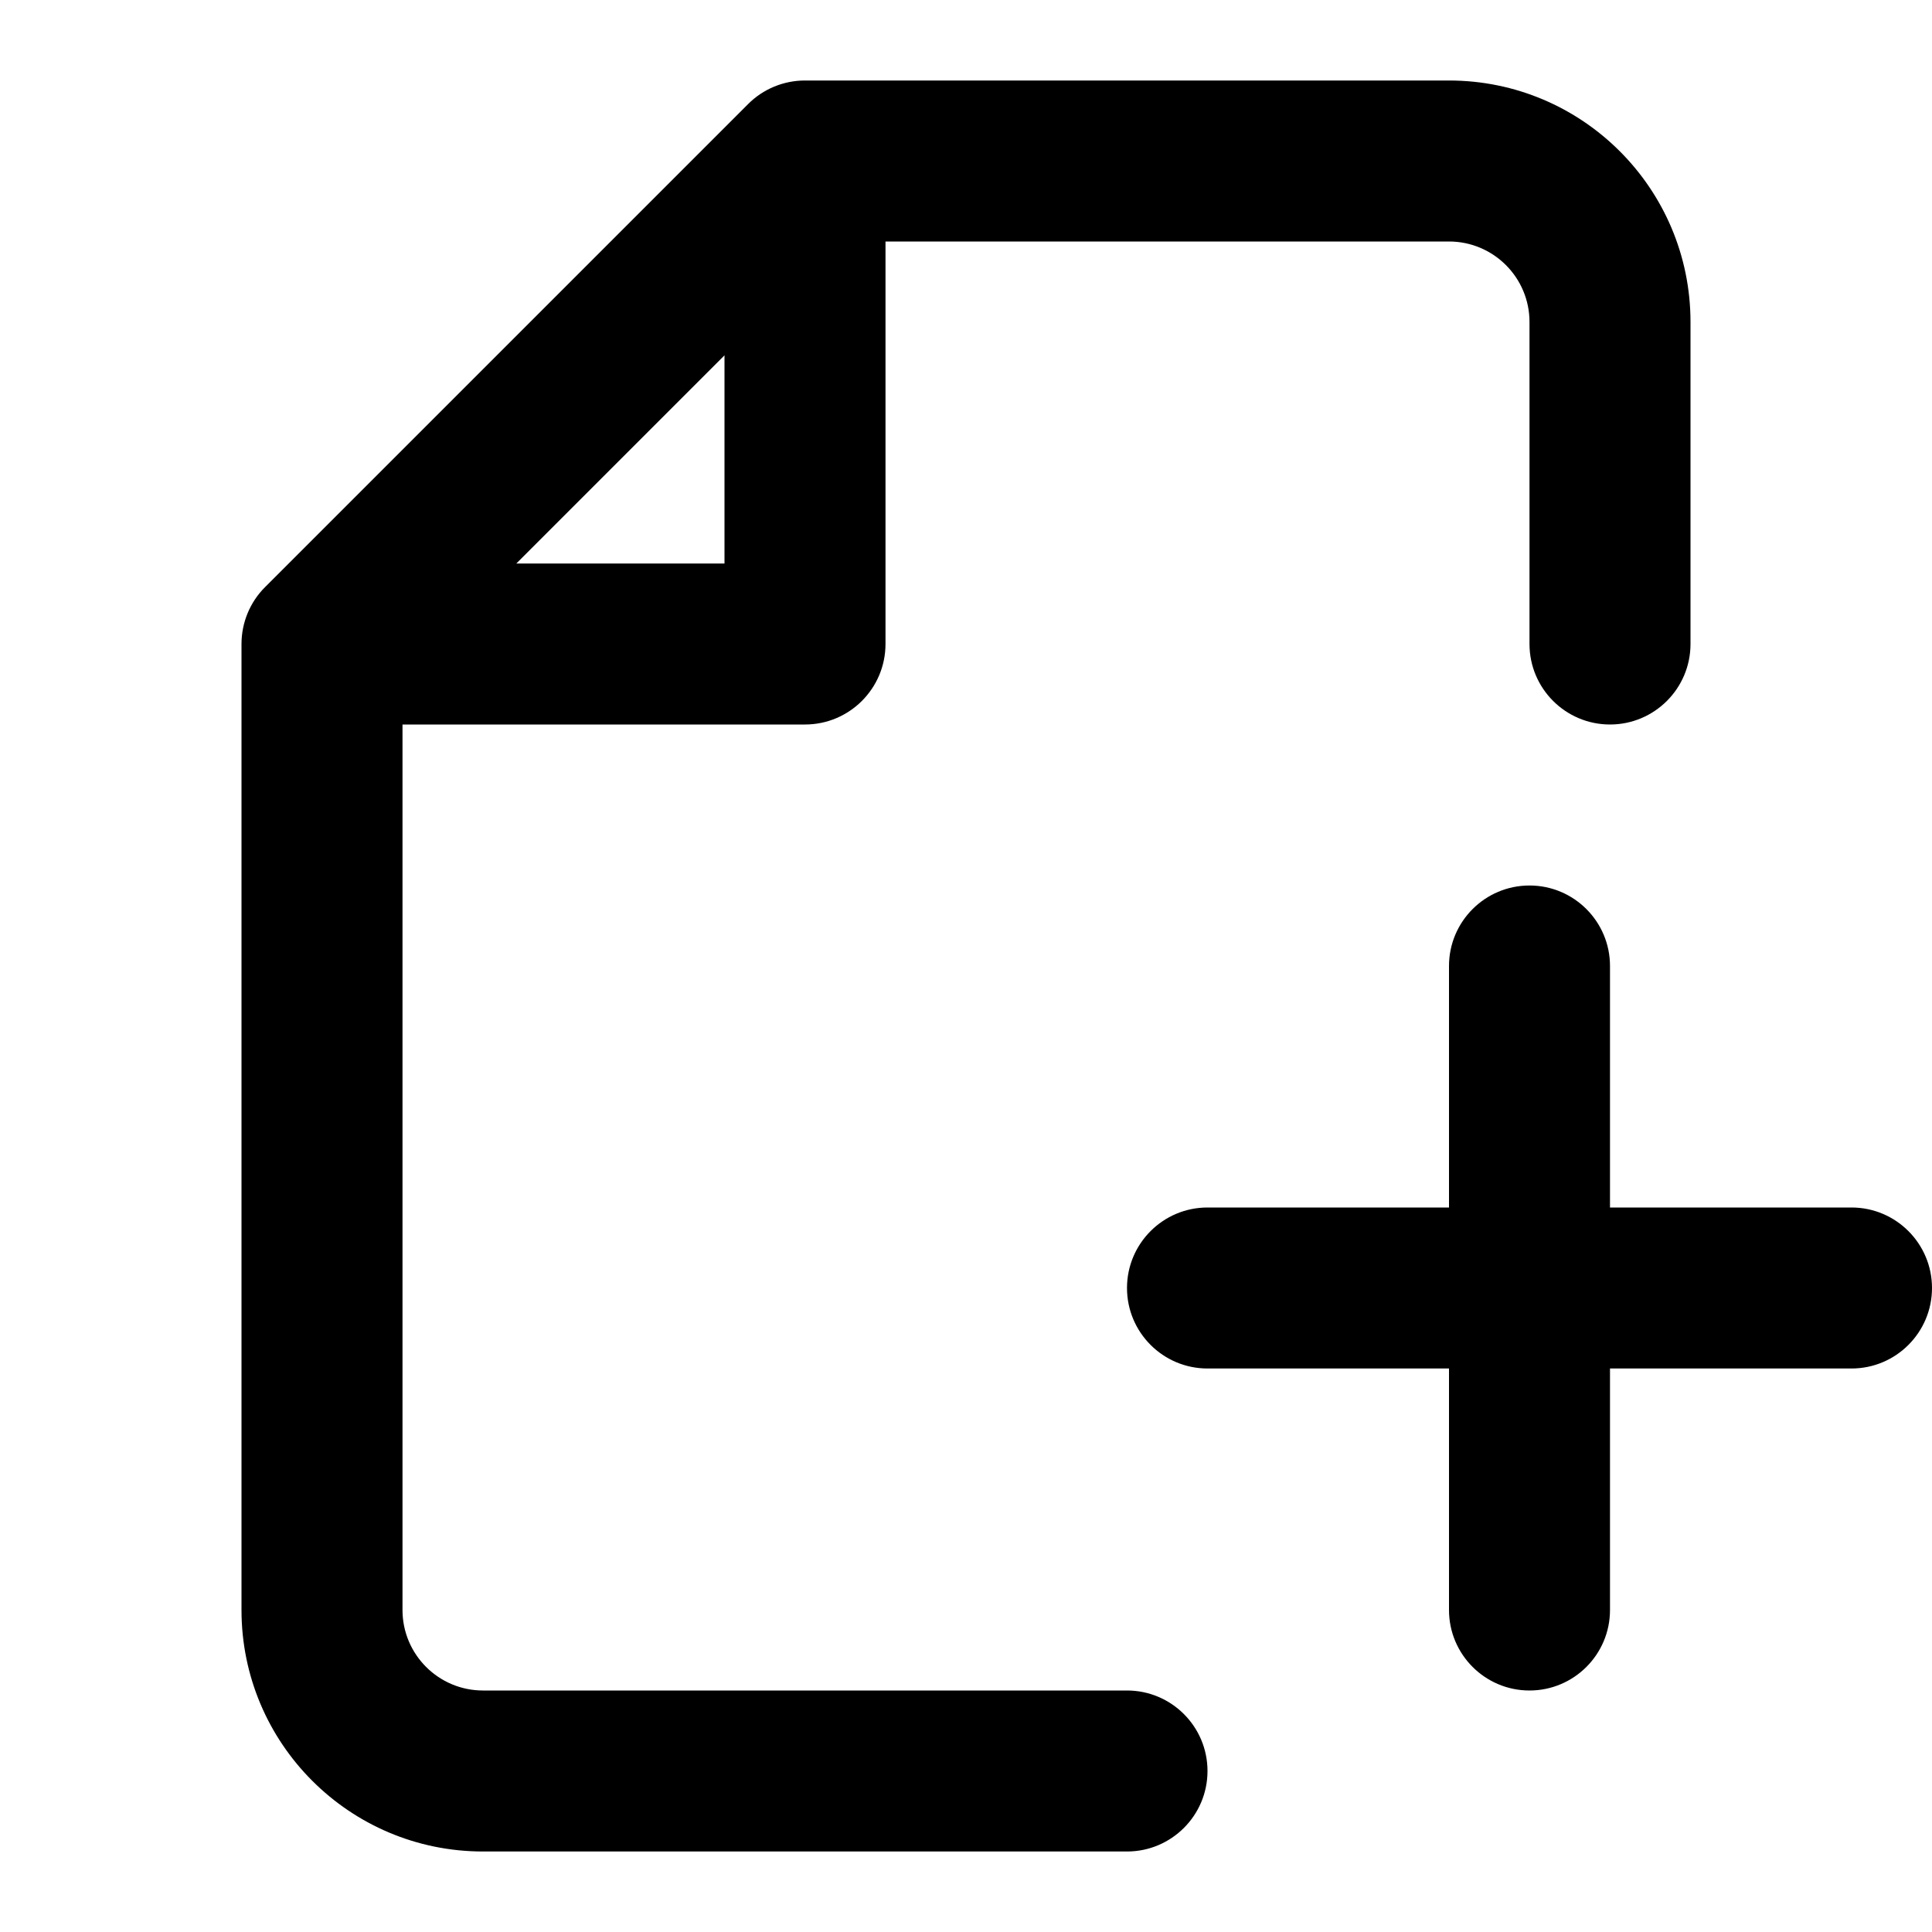
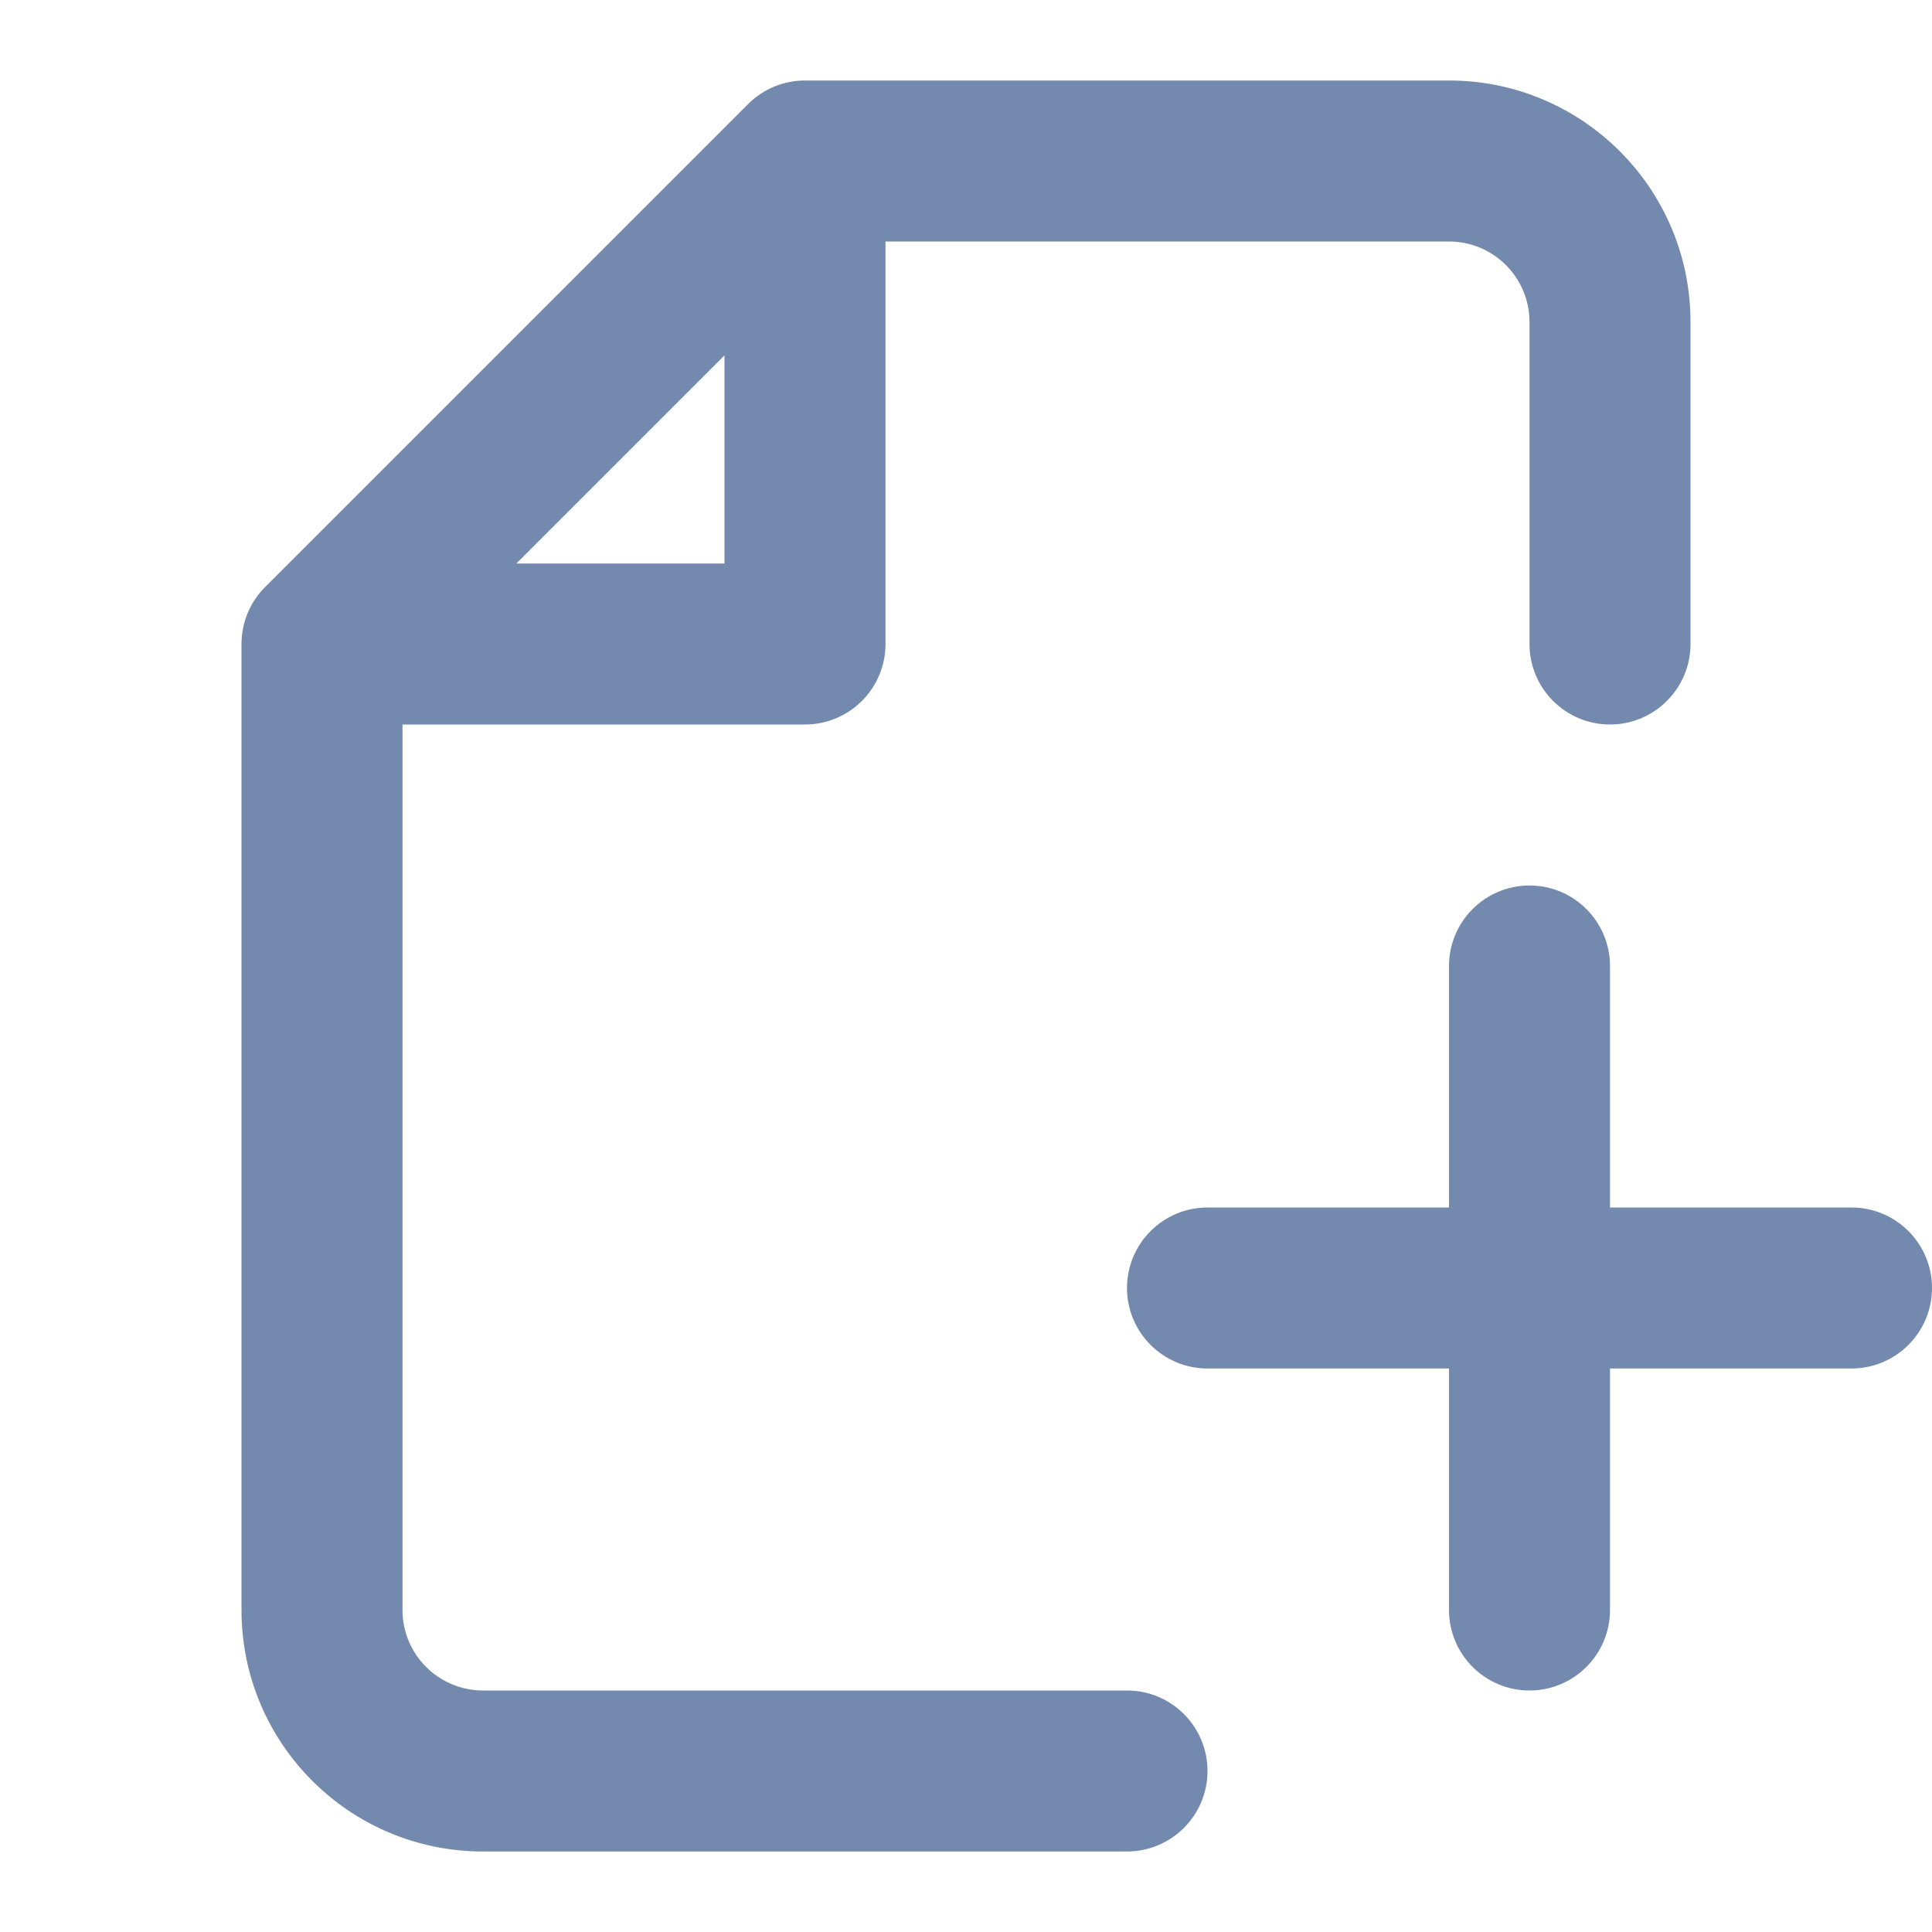
<svg xmlns="http://www.w3.org/2000/svg" width="800px" height="800px" viewBox="0 0 24 24" fill="none">
-   <path fill-rule="evenodd" clip-rule="evenodd" d="M10 1C9.735 1 9.48 1.105 9.293 1.293L3.293 7.293C3.105 7.48 3 7.735 3 8V20C3 21.657 4.343 23 6 23H14C14.552 23 15 22.552 15 22C15 21.448 14.552 21 14 21H6C5.448 21 5 20.552 5 20V9H10C10.552 9 11 8.552 11 8V3H18C18.552 3 19 3.448 19 4V8C19 8.552 19.448 9 20 9C20.552 9 21 8.552 21 8V4C21 2.343 19.657 1 18 1H10ZM9 7H6.414L9 4.414V7ZM20 12C20 11.448 19.552 11 19 11C18.448 11 18 11.448 18 12V15H15C14.448 15 14 15.448 14 16C14 16.552 14.448 17 15 17H18V20C18 20.552 18.448 21 19 21C19.552 21 20 20.552 20 20V17H23C23.552 17 24 16.552 24 16C24 15.448 23.552 15 23 15H20V12Z" fill="#000000" />
+   <path fill-rule="evenodd" clip-rule="evenodd" d="M10 1C9.735 1 9.48 1.105 9.293 1.293L3.293 7.293C3.105 7.48 3 7.735 3 8V20C3 21.657 4.343 23 6 23H14C14.552 23 15 22.552 15 22C15 21.448 14.552 21 14 21H6C5.448 21 5 20.552 5 20V9H10C10.552 9 11 8.552 11 8V3H18C18.552 3 19 3.448 19 4V8C19 8.552 19.448 9 20 9C20.552 9 21 8.552 21 8V4C21 2.343 19.657 1 18 1H10ZM9 7H6.414L9 4.414V7ZM20 12C20 11.448 19.552 11 19 11C18.448 11 18 11.448 18 12V15H15C14.448 15 14 15.448 14 16C14 16.552 14.448 17 15 17H18V20C18 20.552 18.448 21 19 21C19.552 21 20 20.552 20 20V17H23C23.552 17 24 16.552 24 16C24 15.448 23.552 15 23 15H20V12Z" fill="#7389AE" />
</svg>
